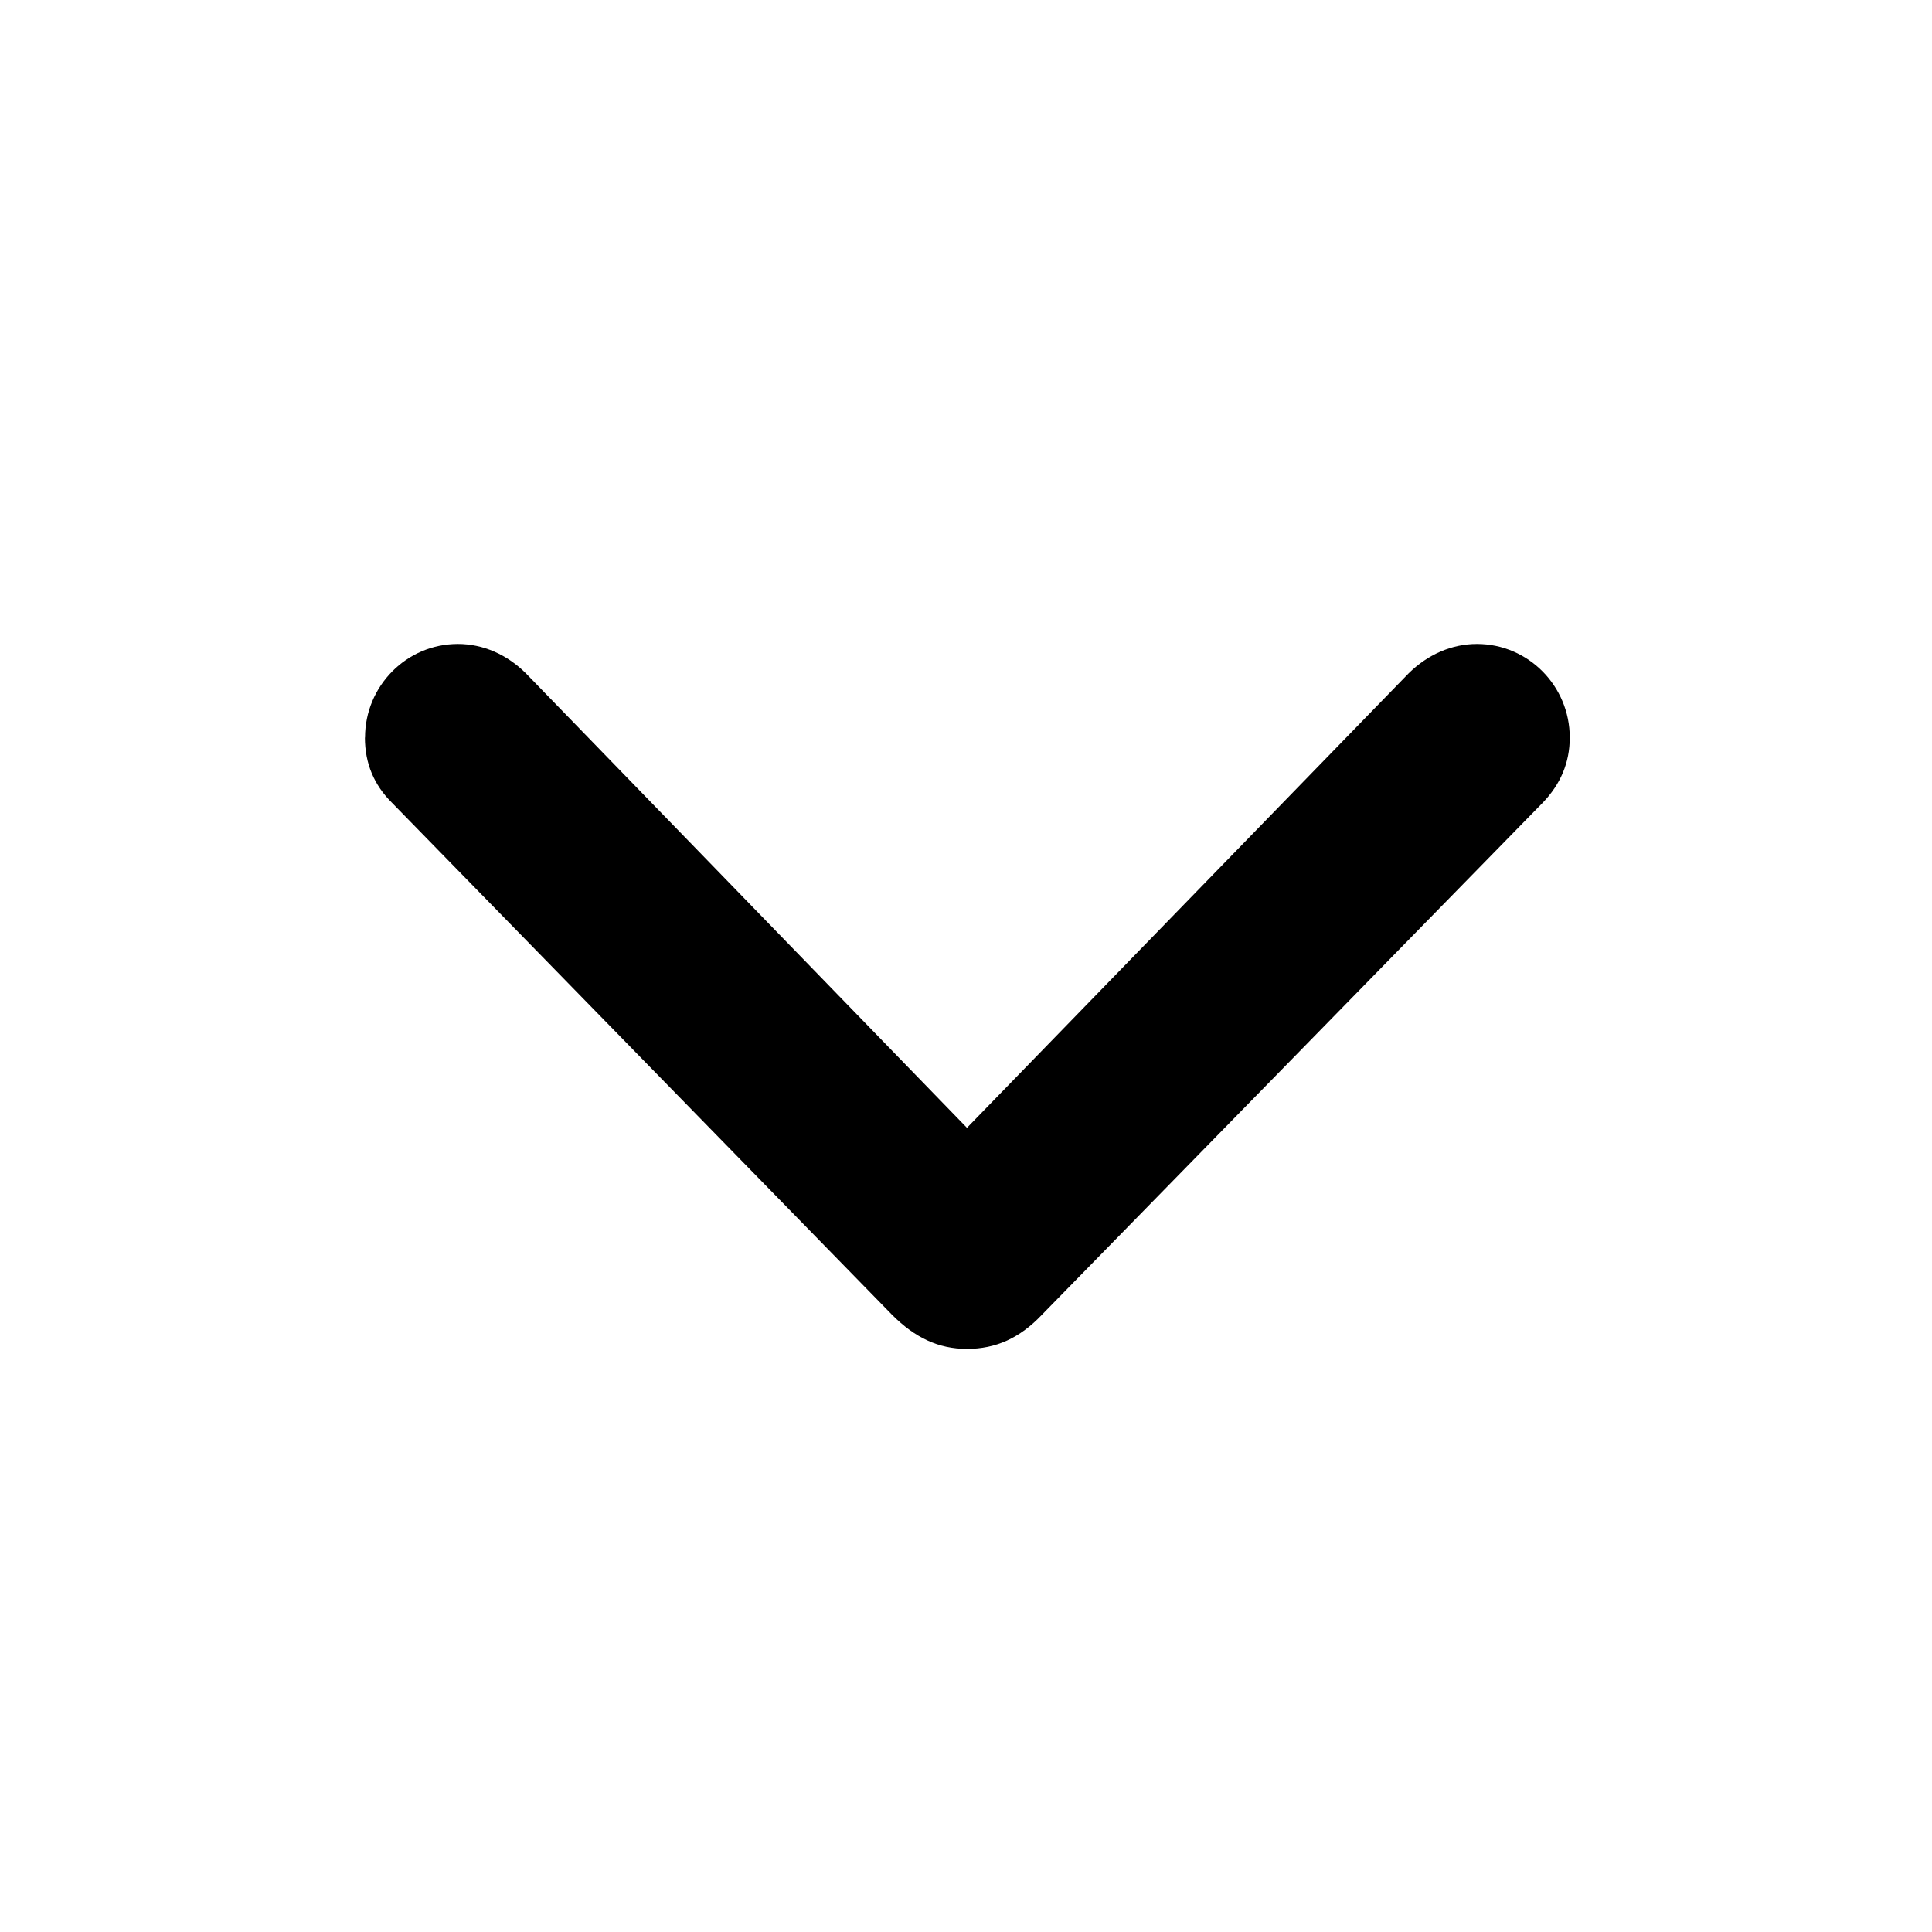
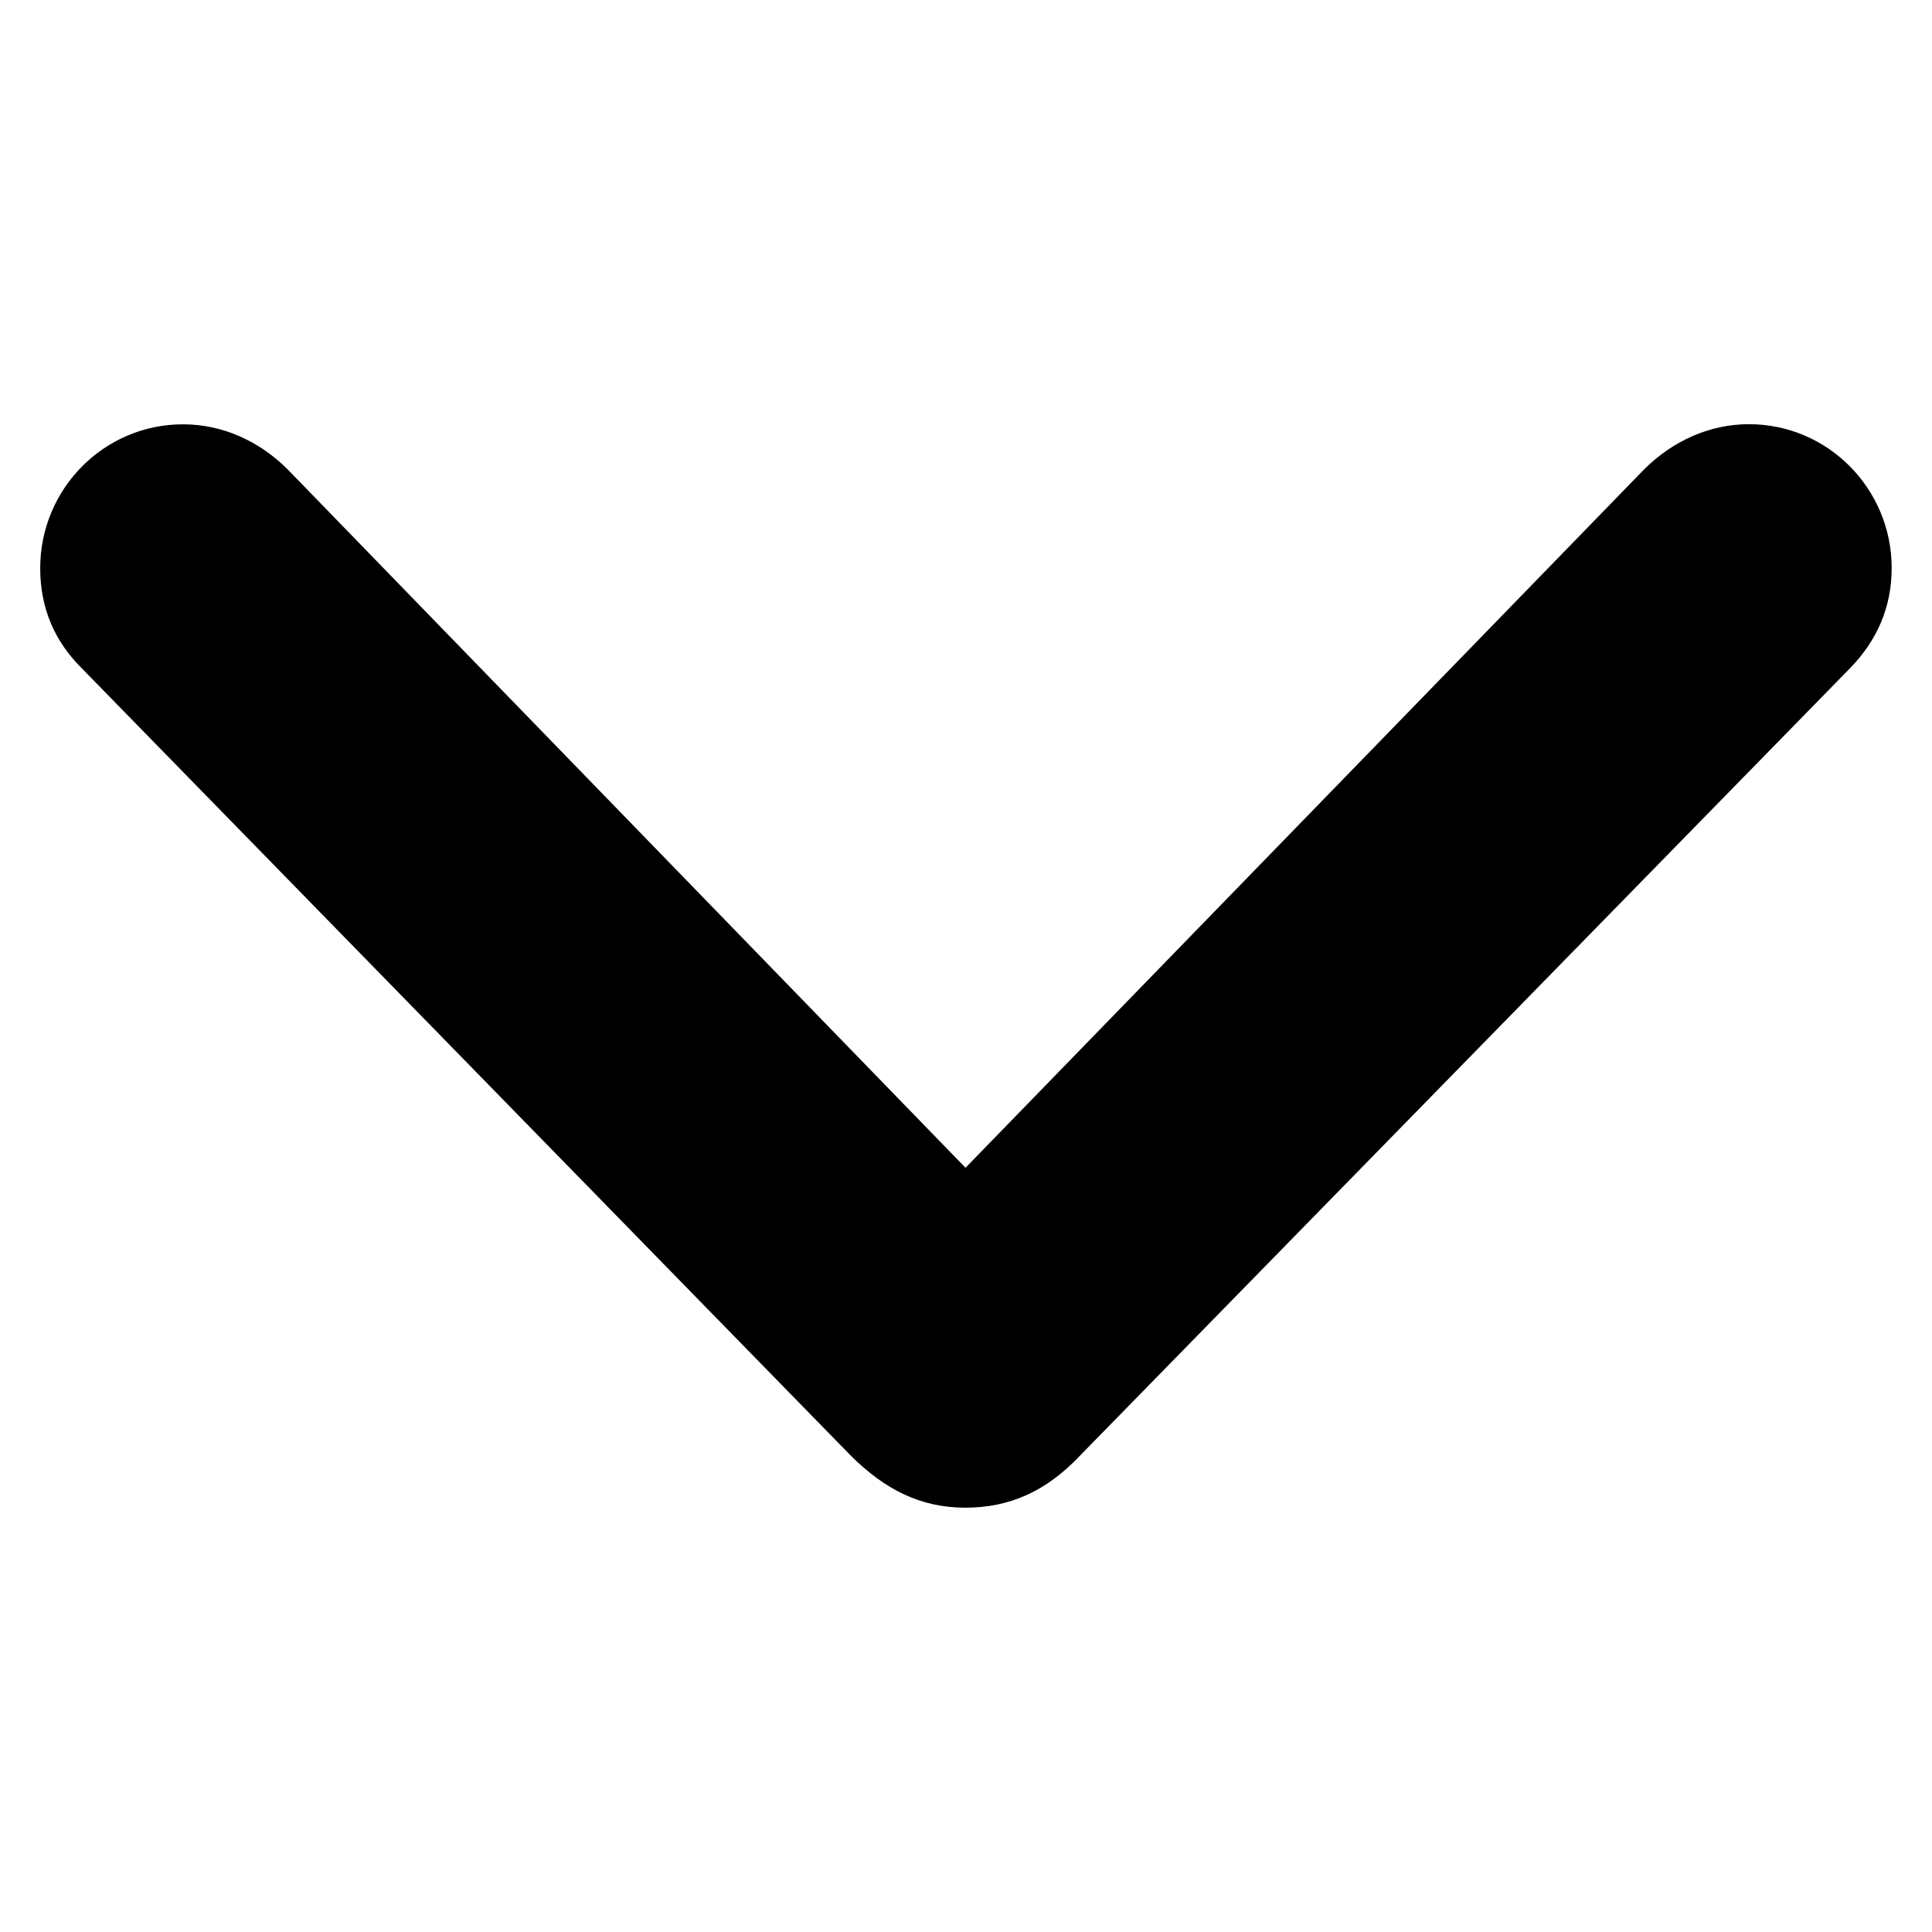
- <svg xmlns="http://www.w3.org/2000/svg" width="16" height="16" viewBox="0 0 16 16" fill="black">
-   <path d="m 3.022,6.108 c 0,0.216 0.077,0.393 0.221,0.537 l 4.145,4.244 c 0.188,0.188 0.382,0.282 0.62,0.282 0.238,0 0.437,-0.089 0.62,-0.282 L 12.779,6.645 C 12.922,6.495 13,6.318 13,6.108 13,5.682 12.657,5.333 12.231,5.333 c -0.21,0 -0.409,0.089 -0.565,0.243 L 8.008,9.34 4.356,5.577 C 4.201,5.422 4.002,5.333 3.792,5.333 c -0.426,0 -0.769,0.349 -0.769,0.775 z" id="path2" />
+ <svg xmlns="http://www.w3.org/2000/svg" id="svg3" version="1.1" fill="black" viewBox="0 0 16 16" height="16" width="16">
+   <path style="stroke-width:1.537" id="path2" d="m 0.333,4.705 c 0,0.332 0.119,0.604 0.34,0.825 L 7.043,12.052 c 0.289,0.289 0.587,0.434 0.952,0.434 0.366,0 0.672,-0.136 0.952,-0.434 L 15.326,5.529 c 0.221,-0.23 0.34,-0.502 0.34,-0.825 0,-0.655 -0.527,-1.191 -1.182,-1.191 -0.323,0 -0.629,0.136 -0.868,0.374 L 7.996,9.671 2.383,3.888 C 2.145,3.65 1.839,3.514 1.515,3.514 c -0.655,0 -1.182,0.536 -1.182,1.191 z" />
</svg>
